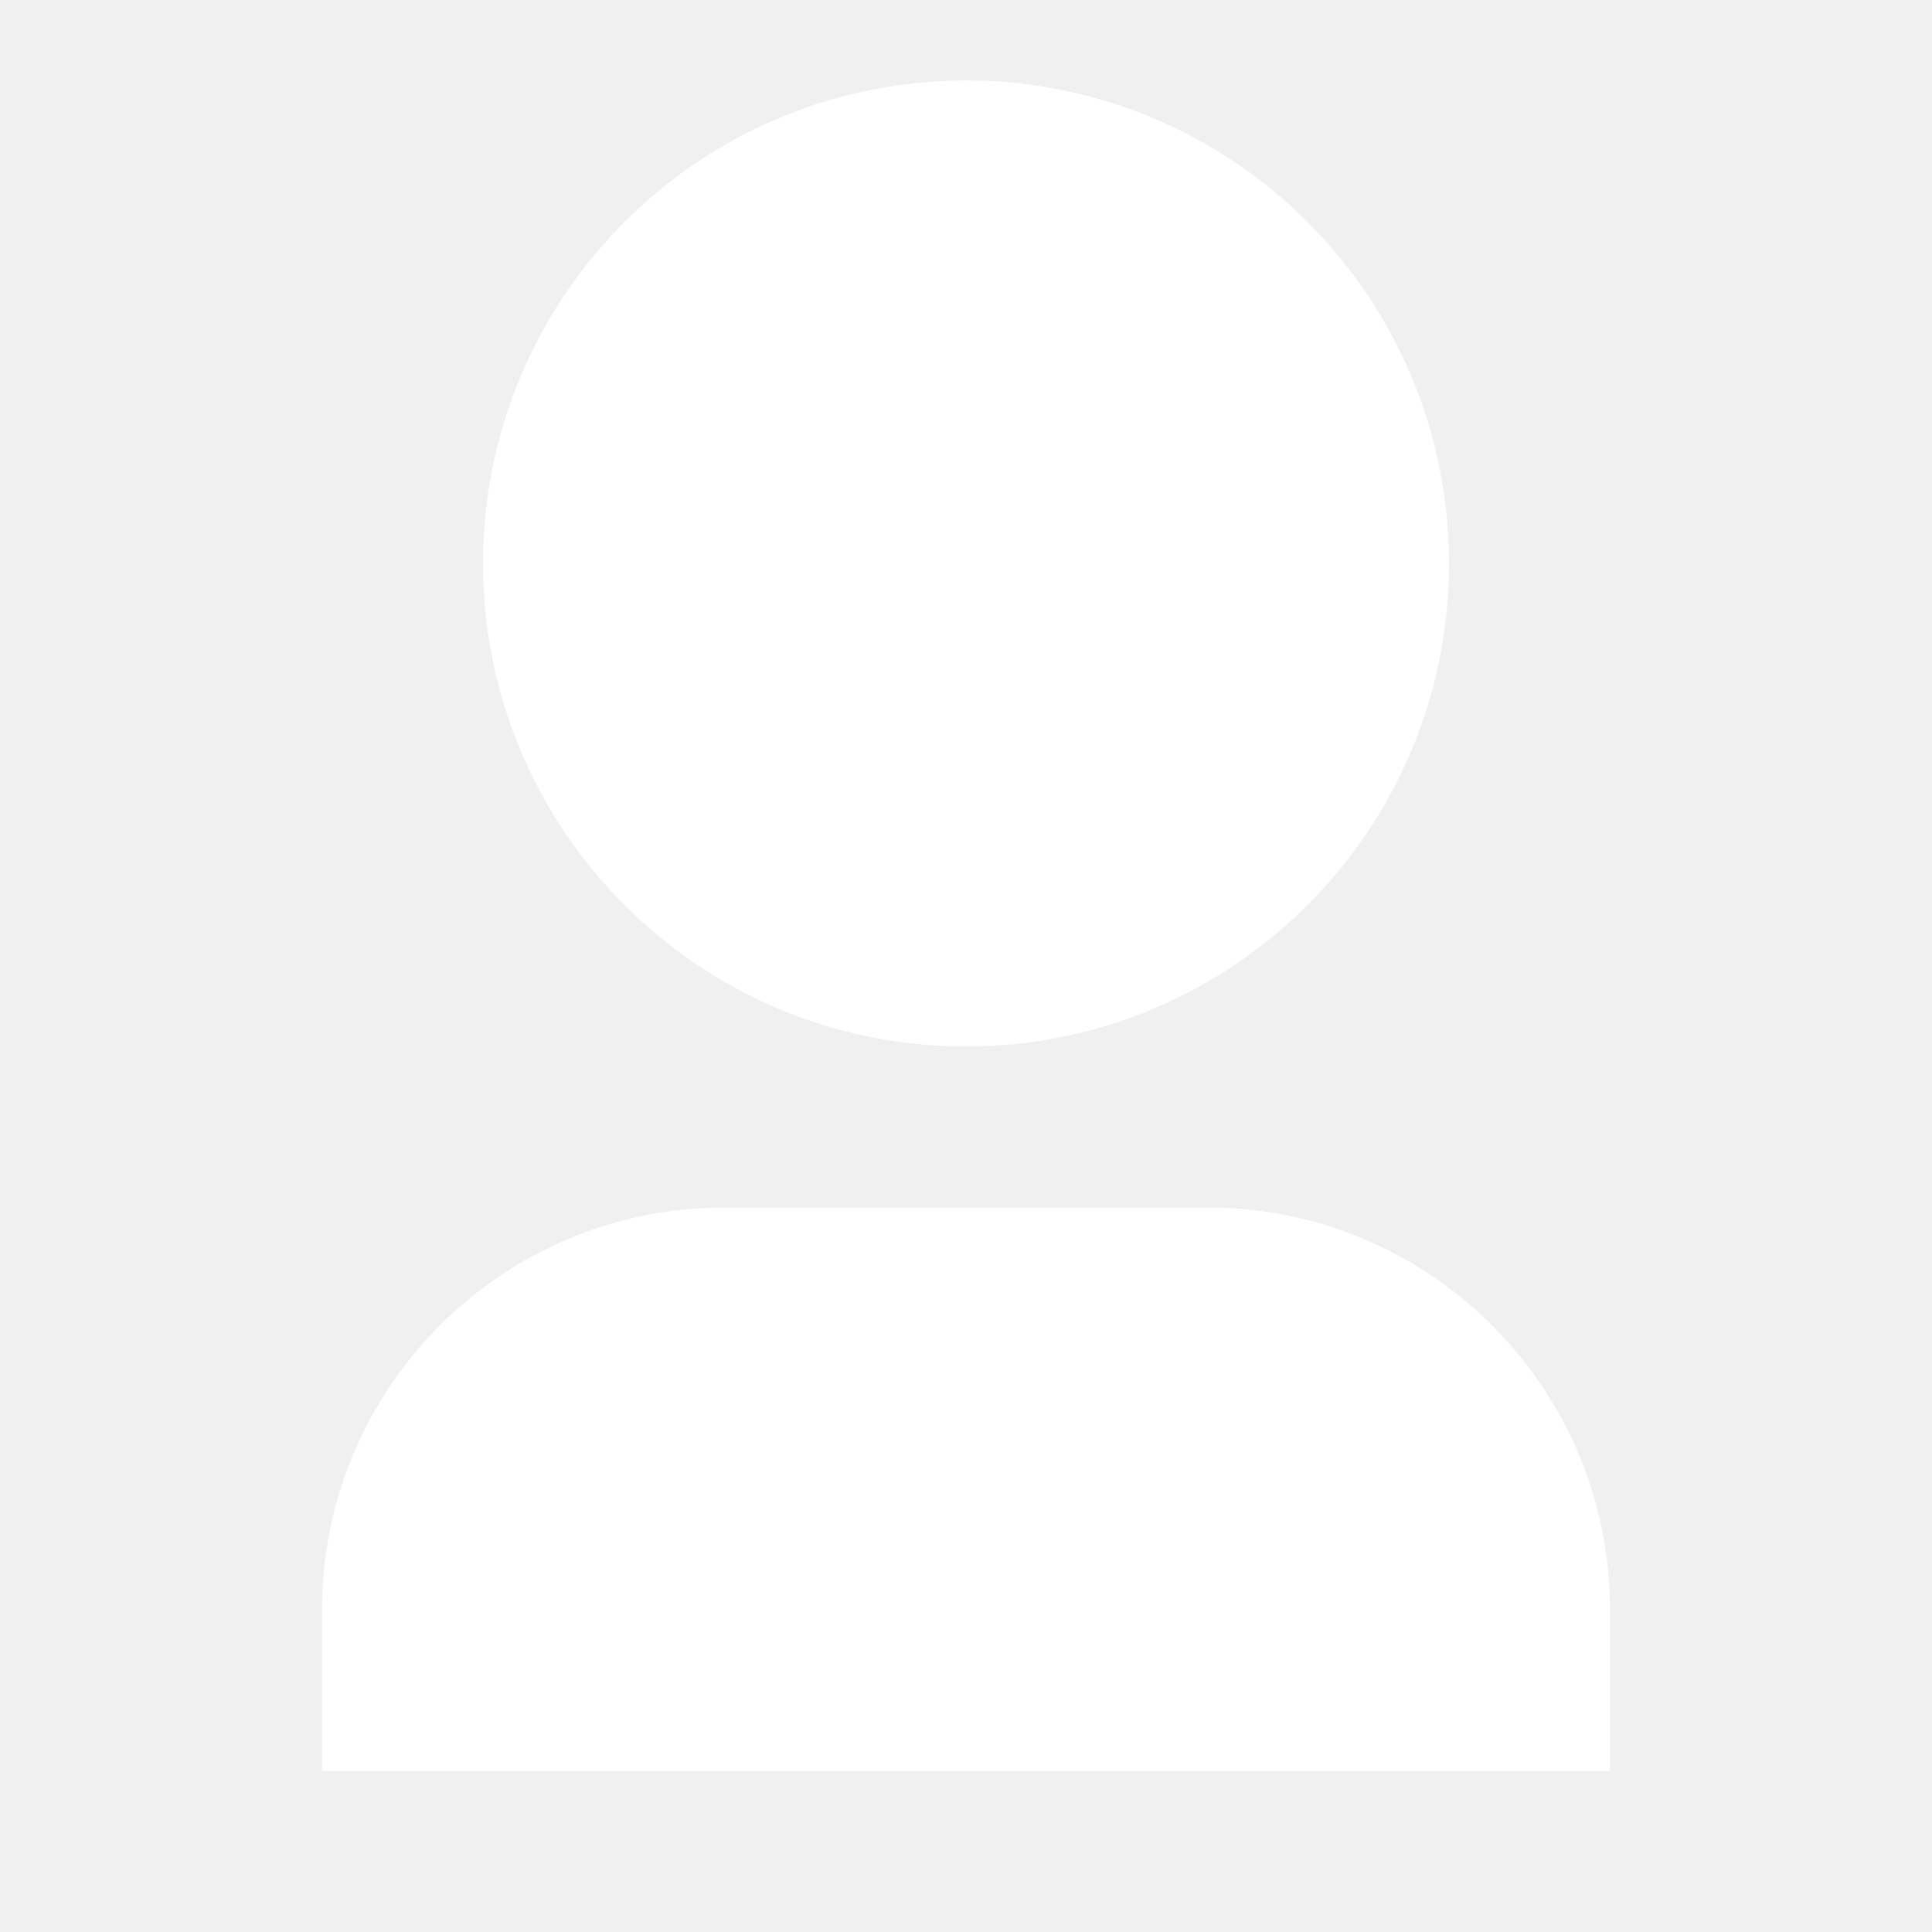
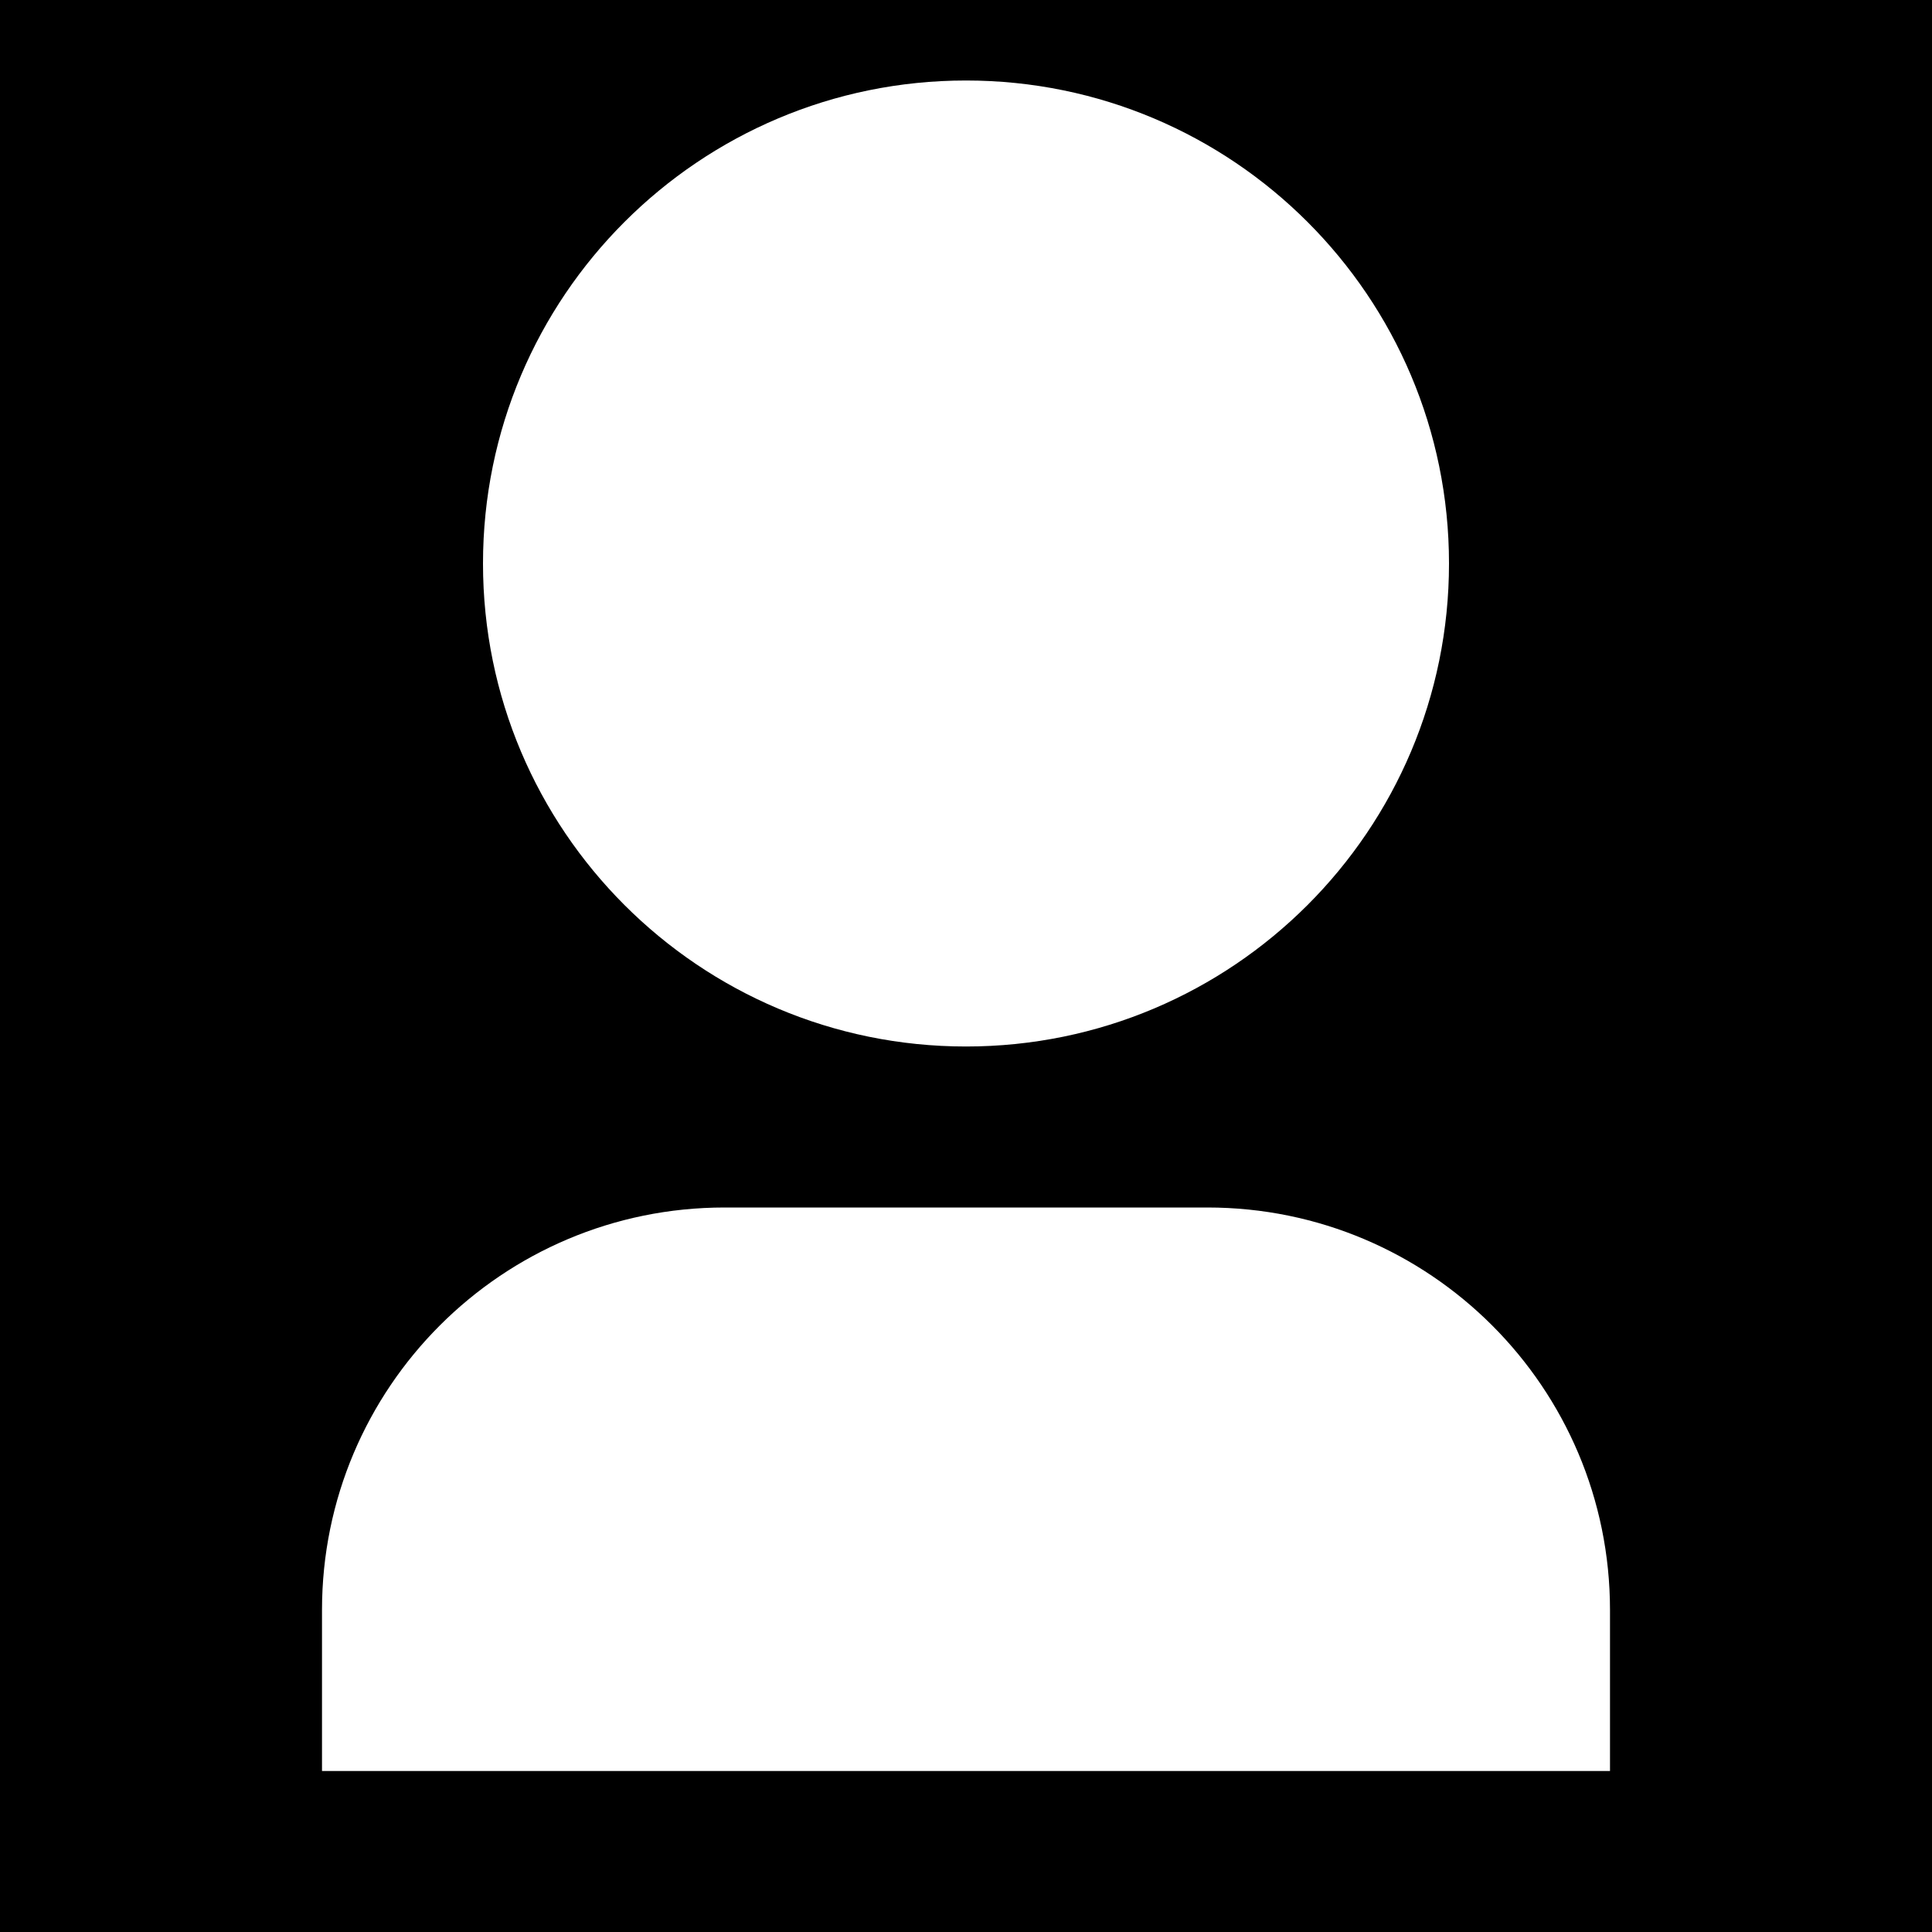
<svg xmlns="http://www.w3.org/2000/svg" viewBox="0 0 24 24" id="IconChangeColor" height="31" width="31">
  <g>
-     <path fill="none" d="M0 0h24v24H0z" id="mainIconPathAttribute" />
+     <path fill="fff" d="M0 0h24v24H0z" id="mainIconPathAttribute" />
    <path d="M20 22H4v-2a5 5 0 0 1 5-5h6a5 5 0 0 1 5 5v2zm-8-9a6 6 0 1 1 0-12 6 6 0 0 1 0 12z" id="mainIconPathAttribute" fill="#fff" />
  </g>
</svg>
